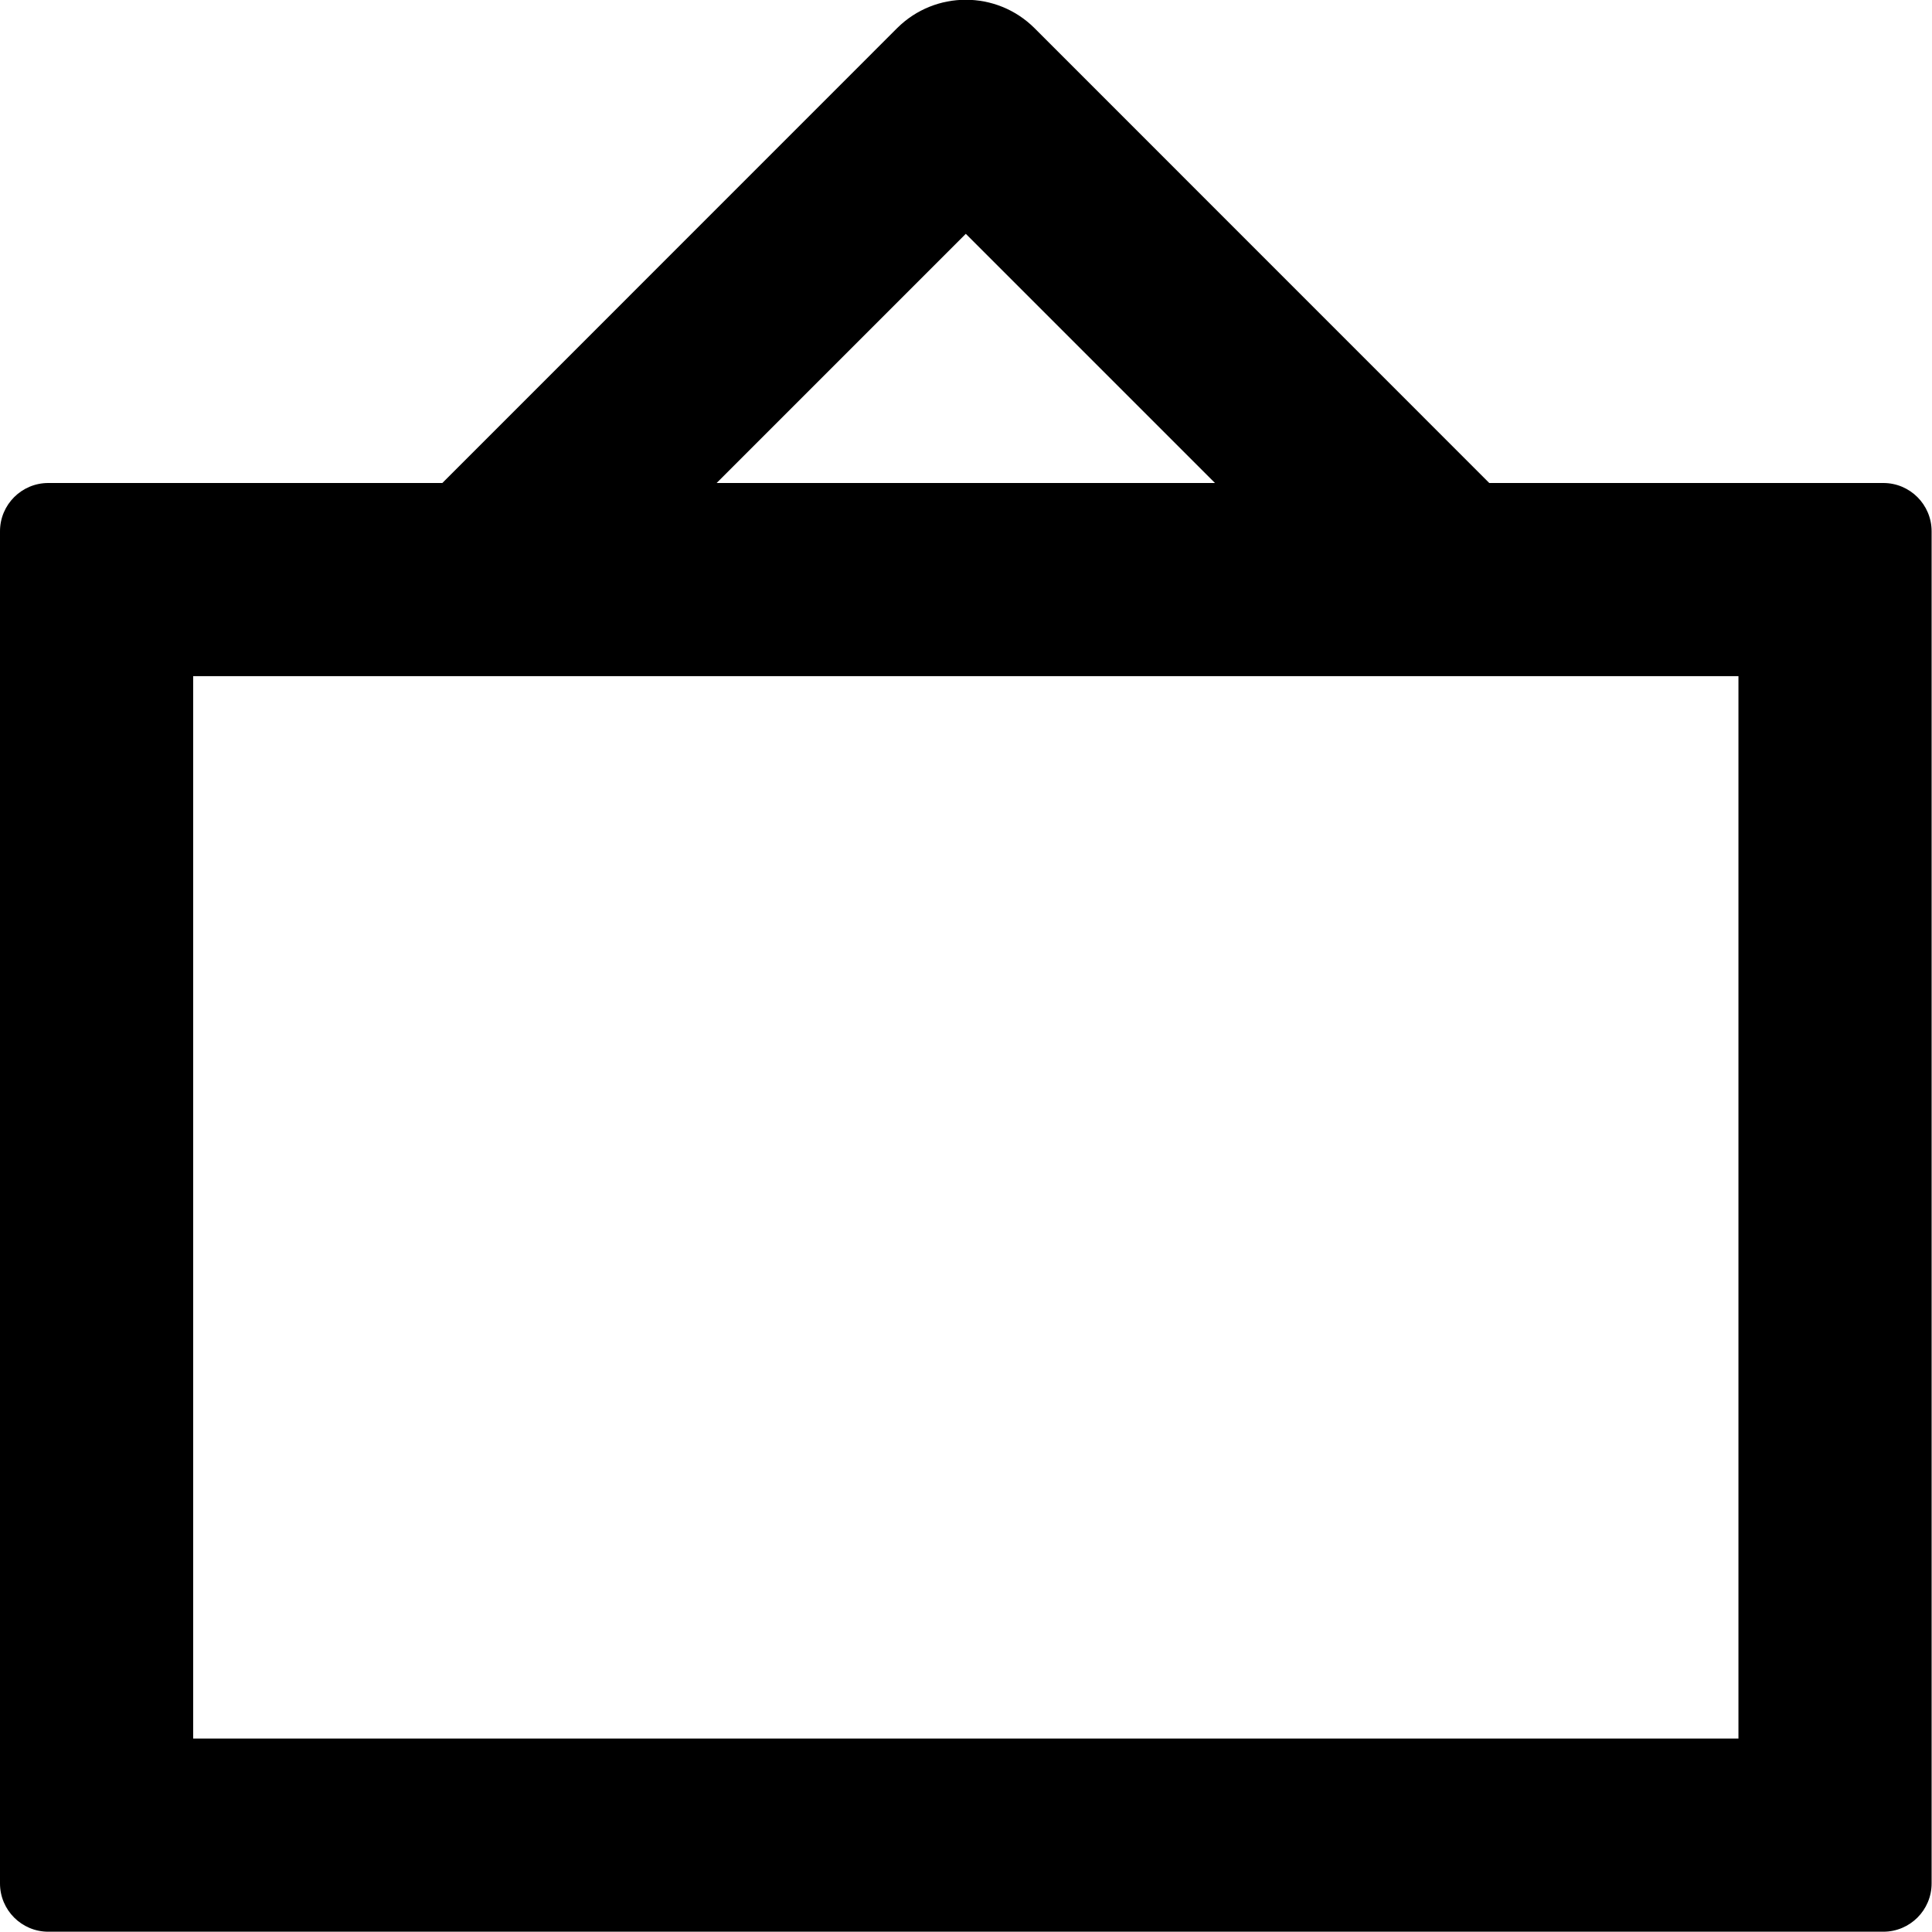
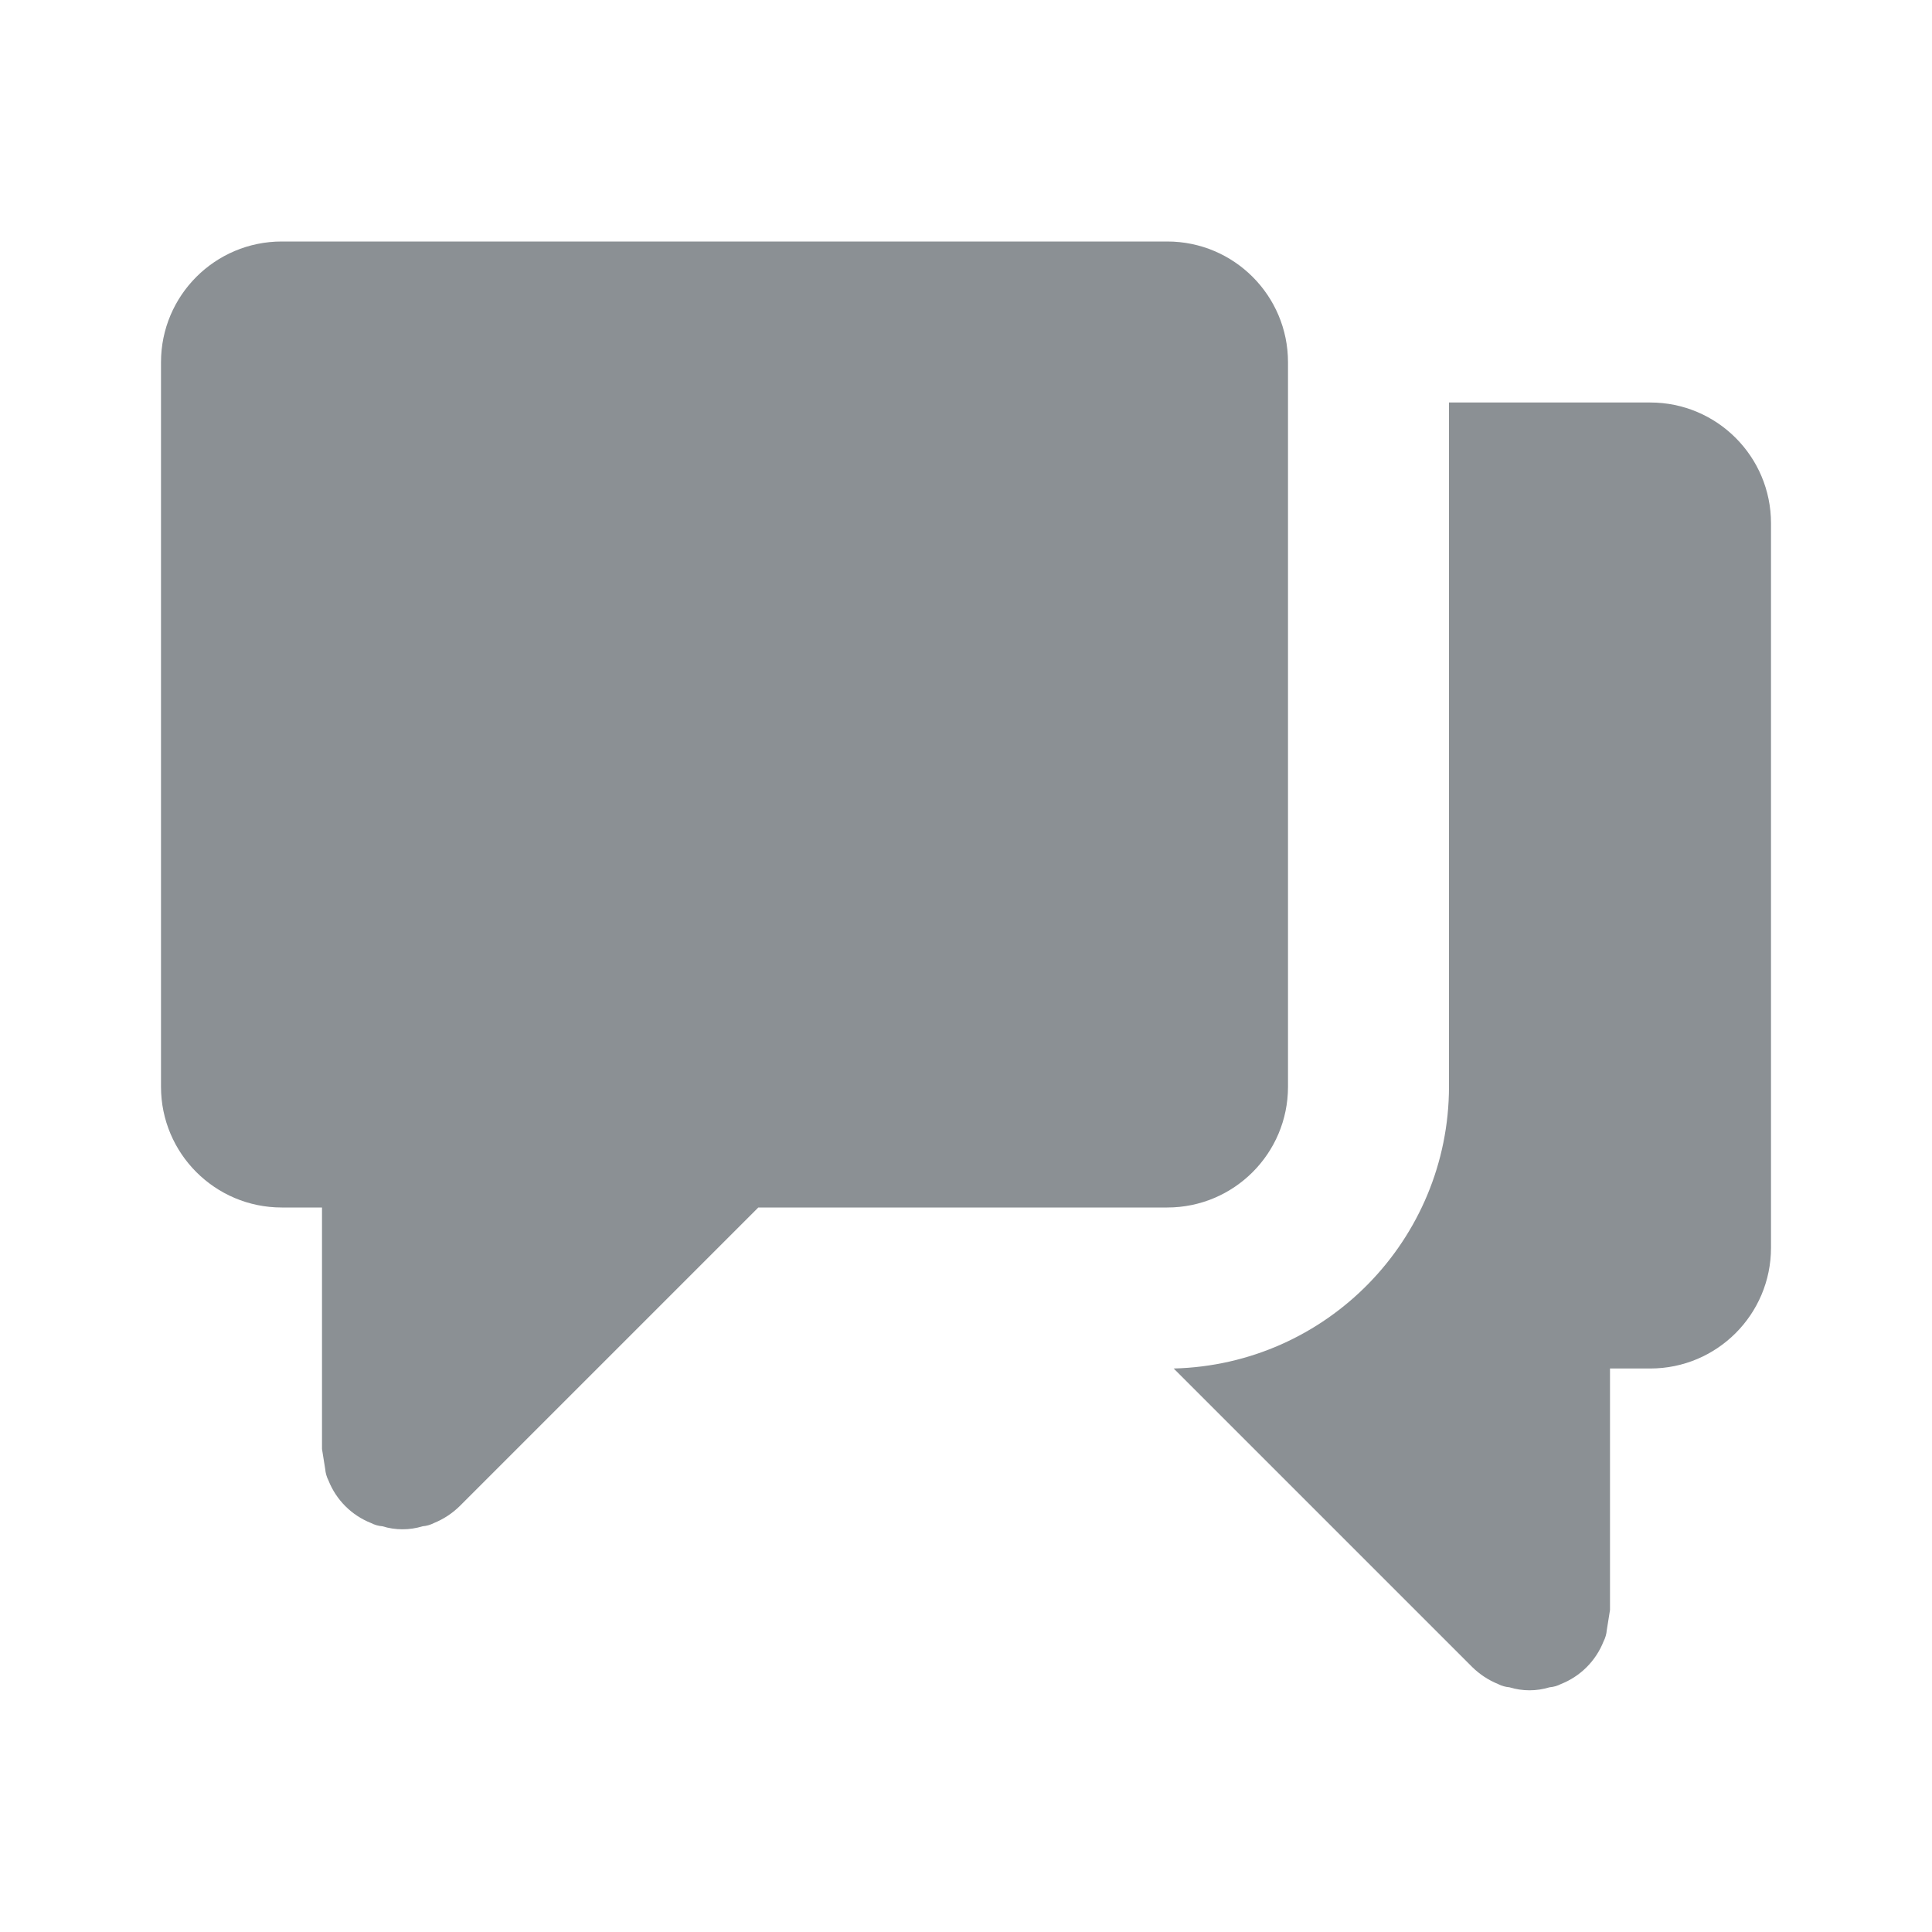
- <svg xmlns="http://www.w3.org/2000/svg" width="20" height="20.004" viewBox="0 0 20 20.004">
-   <path d="M39.5,285H35.42l-4.71-4.711a1.008,1.008,0,0,0-1.42,0L24.58,285H20.5a.5.5,0,0,0-.5.5v14a.5.5,0,0,0,.5.5h19a.5.5,0,0,0,.5-.5v-14A.5.5,0,0,0,39.5,285Zm-9.5-2.58L32.58,285H27.42ZM38,298H22V287H38Z" transform="translate(-20 -279.999)" />
+ <svg xmlns="http://www.w3.org/2000/svg" width="24" height="24" viewBox="0 0 24 24">
+   <g transform="translate(-919 -384)">
+     <rect width="24" height="24" transform="translate(919 384)" fill="none" />
+     <g transform="translate(571 5)">
+       <path d="M368.5,384H366v8.5a3.507,3.507,0,0,1-3.42,3.5l3.71,3.71a.988.988,0,0,0,.32.21.371.371,0,0,0,.14.04.852.852,0,0,0,.5,0,.371.371,0,0,0,.14-.04.942.942,0,0,0,.53-.53.371.371,0,0,0,.04-.14L368,399v-3h.5a1.5,1.5,0,0,0,1.5-1.5v-9A1.5,1.5,0,0,0,368.5,384Z" fill="#8b9094" />
+       <path d="M364,392.5v-9a1.5,1.5,0,0,0-1.5-1.5h-11a1.5,1.5,0,0,0-1.5,1.5v9a1.5,1.5,0,0,0,1.5,1.5h.5v3l.04.25a.371.371,0,0,0,.04.14.942.942,0,0,0,.53.53.371.371,0,0,0,.14.04.852.852,0,0,0,.5,0,.371.371,0,0,0,.14-.04.988.988,0,0,0,.32-.21l3.71-3.71h5.08A1.5,1.5,0,0,0,364,392.5Z" fill="#8b9094" />
+     </g>
+   </g>
</svg>
